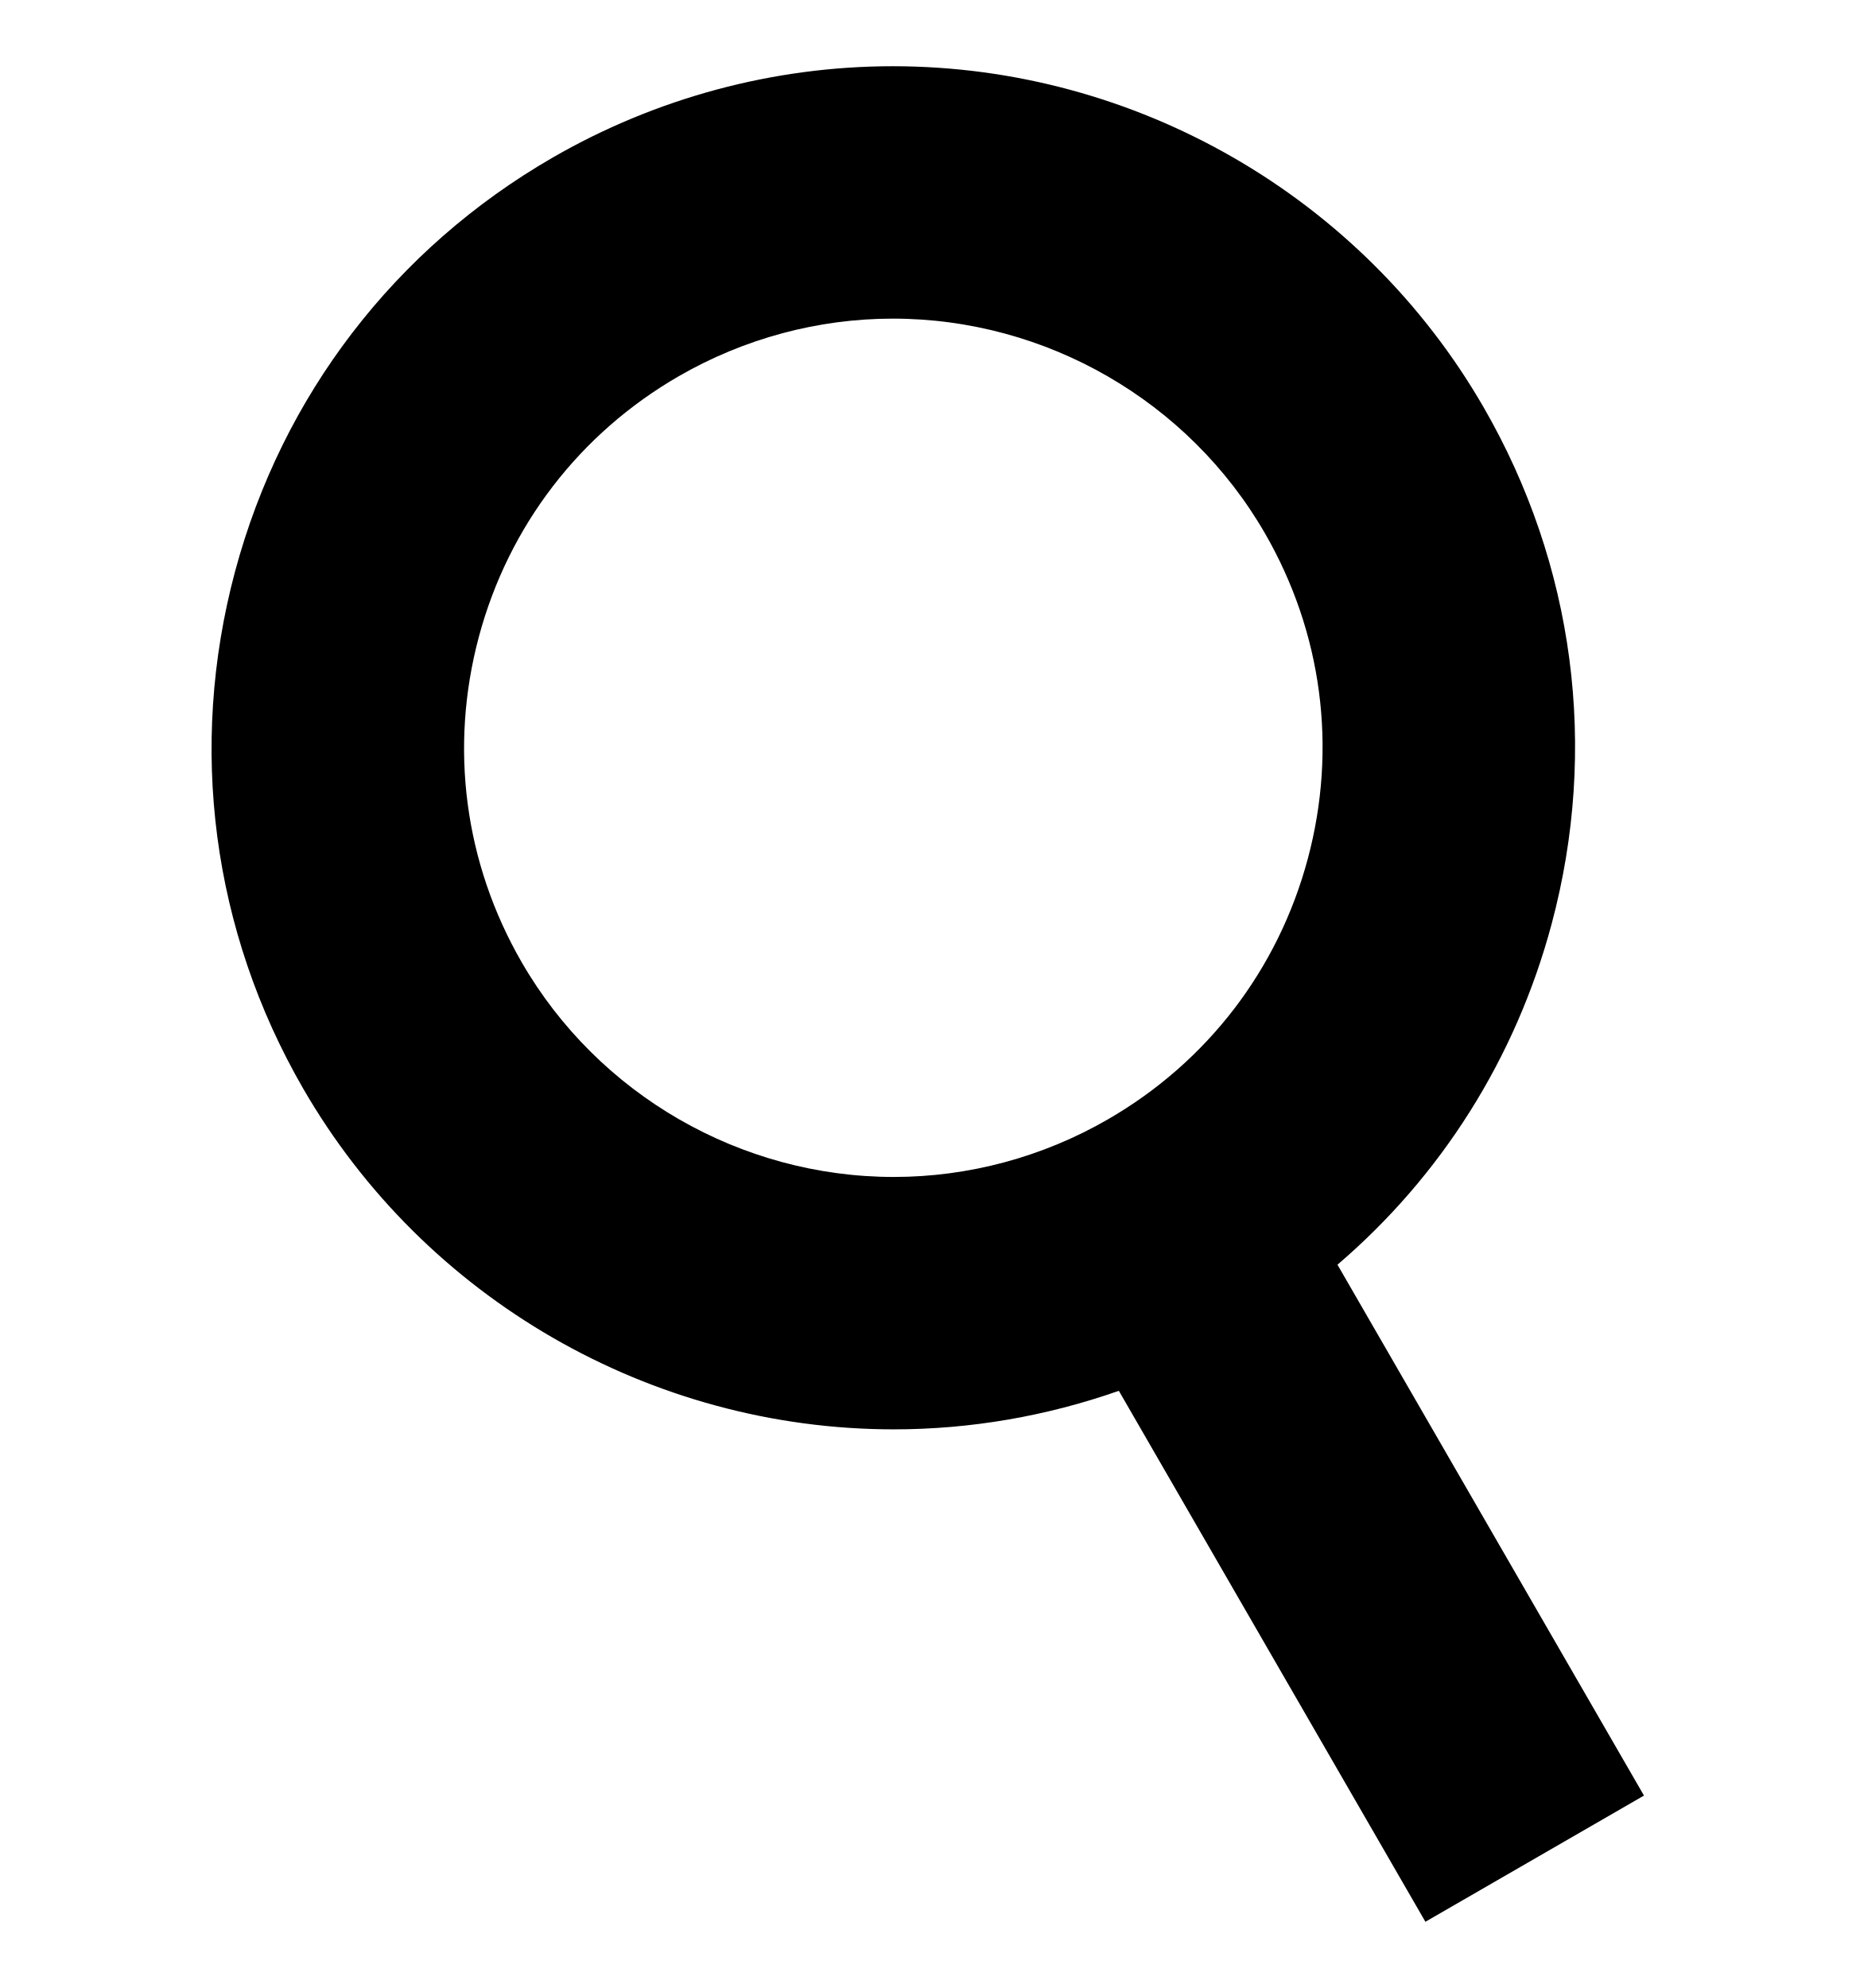
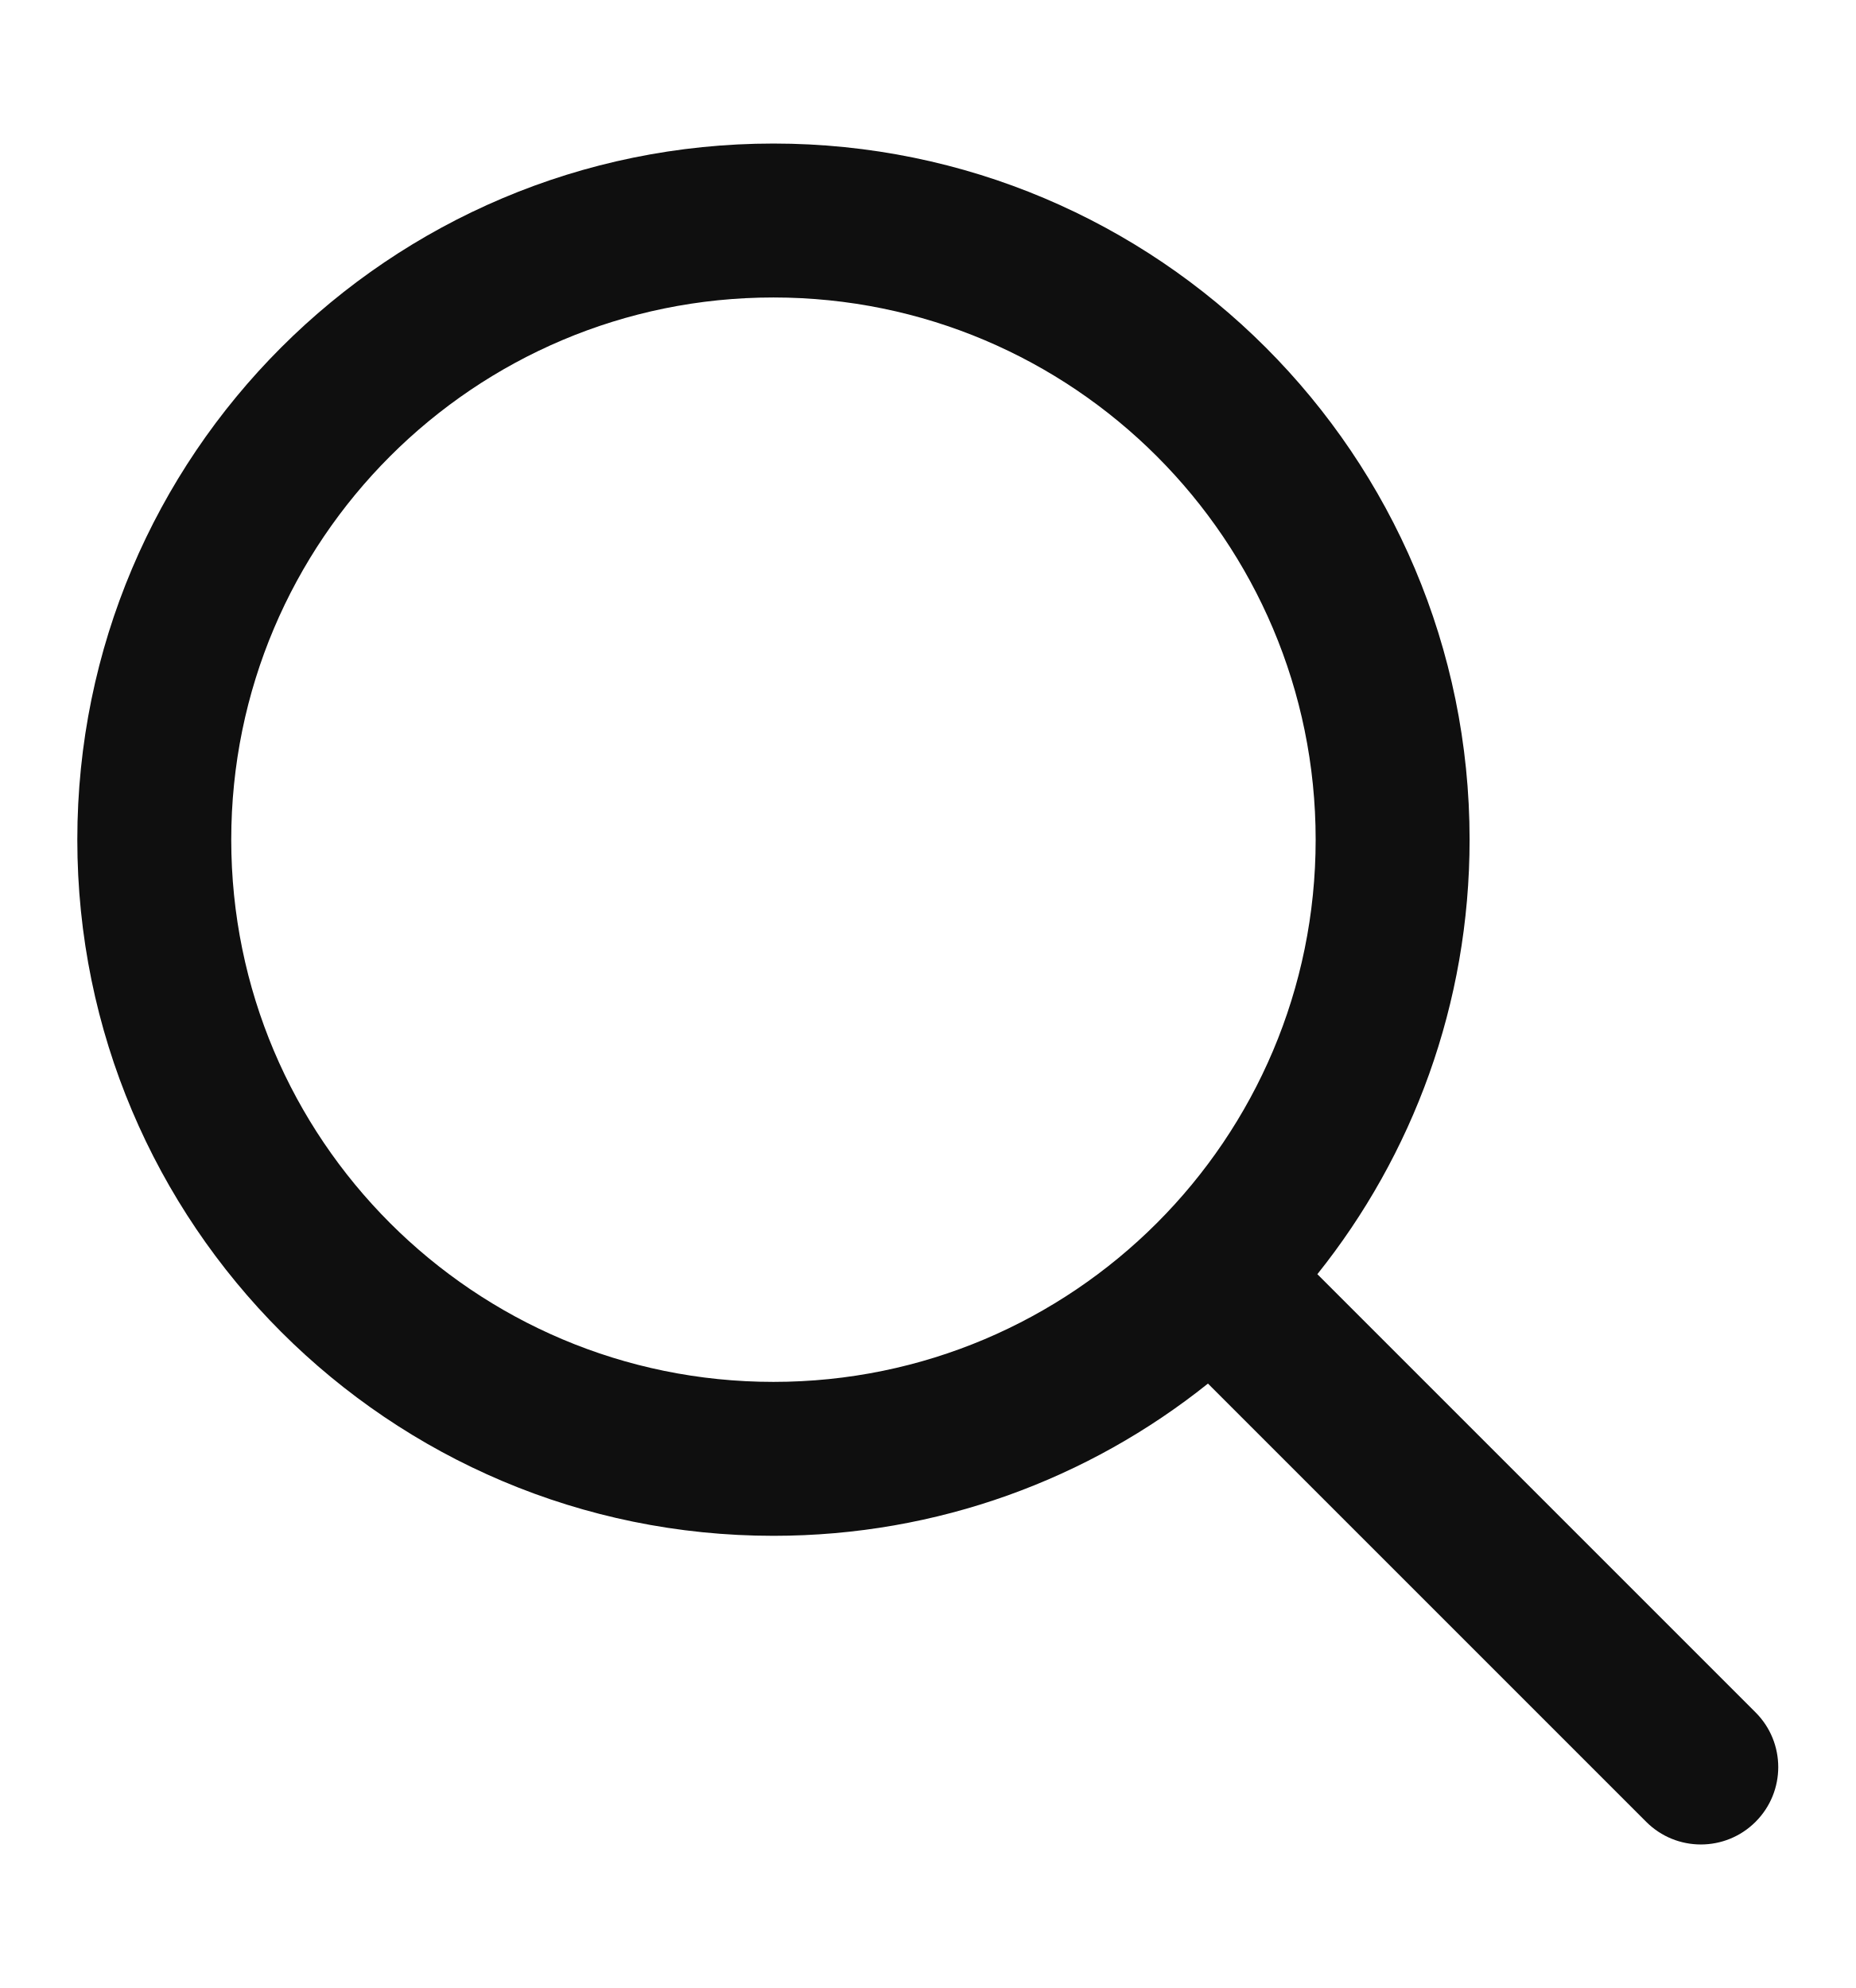
- <svg xmlns="http://www.w3.org/2000/svg" fill="#000000" height="53.895" width="50.304" version="1.1" id="Capa_1" viewBox="0 0 183.792 183.792" xml:space="preserve">
-   <path d="M54.734,9.053C39.12,18.067,27.95,32.624,23.284,50.039c-4.667,17.415-2.271,35.606,6.743,51.22  c12.023,20.823,34.441,33.759,58.508,33.759c7.599,0,15.139-1.308,22.287-3.818l30.364,52.592l21.65-12.5l-30.359-52.583  c10.255-8.774,17.638-20.411,21.207-33.73c4.666-17.415,2.27-35.605-6.744-51.22C134.918,12.936,112.499,0,88.433,0  C76.645,0,64.992,3.13,54.734,9.053z M125.29,46.259c5.676,9.831,7.184,21.285,4.246,32.25c-2.938,10.965-9.971,20.13-19.802,25.806  c-6.462,3.731-13.793,5.703-21.199,5.703c-15.163,0-29.286-8.146-36.857-21.259c-5.676-9.831-7.184-21.284-4.245-32.25  c2.938-10.965,9.971-20.13,19.802-25.807C73.696,26.972,81.027,25,88.433,25C103.597,25,117.719,33.146,125.29,46.259z" />
+ <svg xmlns="http://www.w3.org/2000/svg" width="50.304" height="53.895" viewBox="0 0 24 24" fill="none">
+   <path fill-rule="evenodd" clip-rule="evenodd" d="M17.039 15.624C18.271 14.084 19.008 12.13 19.008 10.004C19.008 5.031 14.977 1 10.004 1C5.031 1 1 5.031 1 10.004C1 14.977 5.031 19.008 10.004 19.008C12.13 19.008 14.084 18.271 15.624 17.039L21.292 22.707C21.683 23.098 22.316 23.098 22.707 22.707C23.098 22.316 23.098 21.683 22.707 21.292L17.039 15.624ZM10.004 17.017C6.131 17.017 2.991 13.877 2.991 10.004C2.991 6.131 6.131 2.991 10.004 2.991C13.877 2.991 17.017 6.131 17.017 10.004C17.017 13.877 13.877 17.017 10.004 17.017Z" fill="#0F0F0F" />
</svg>
